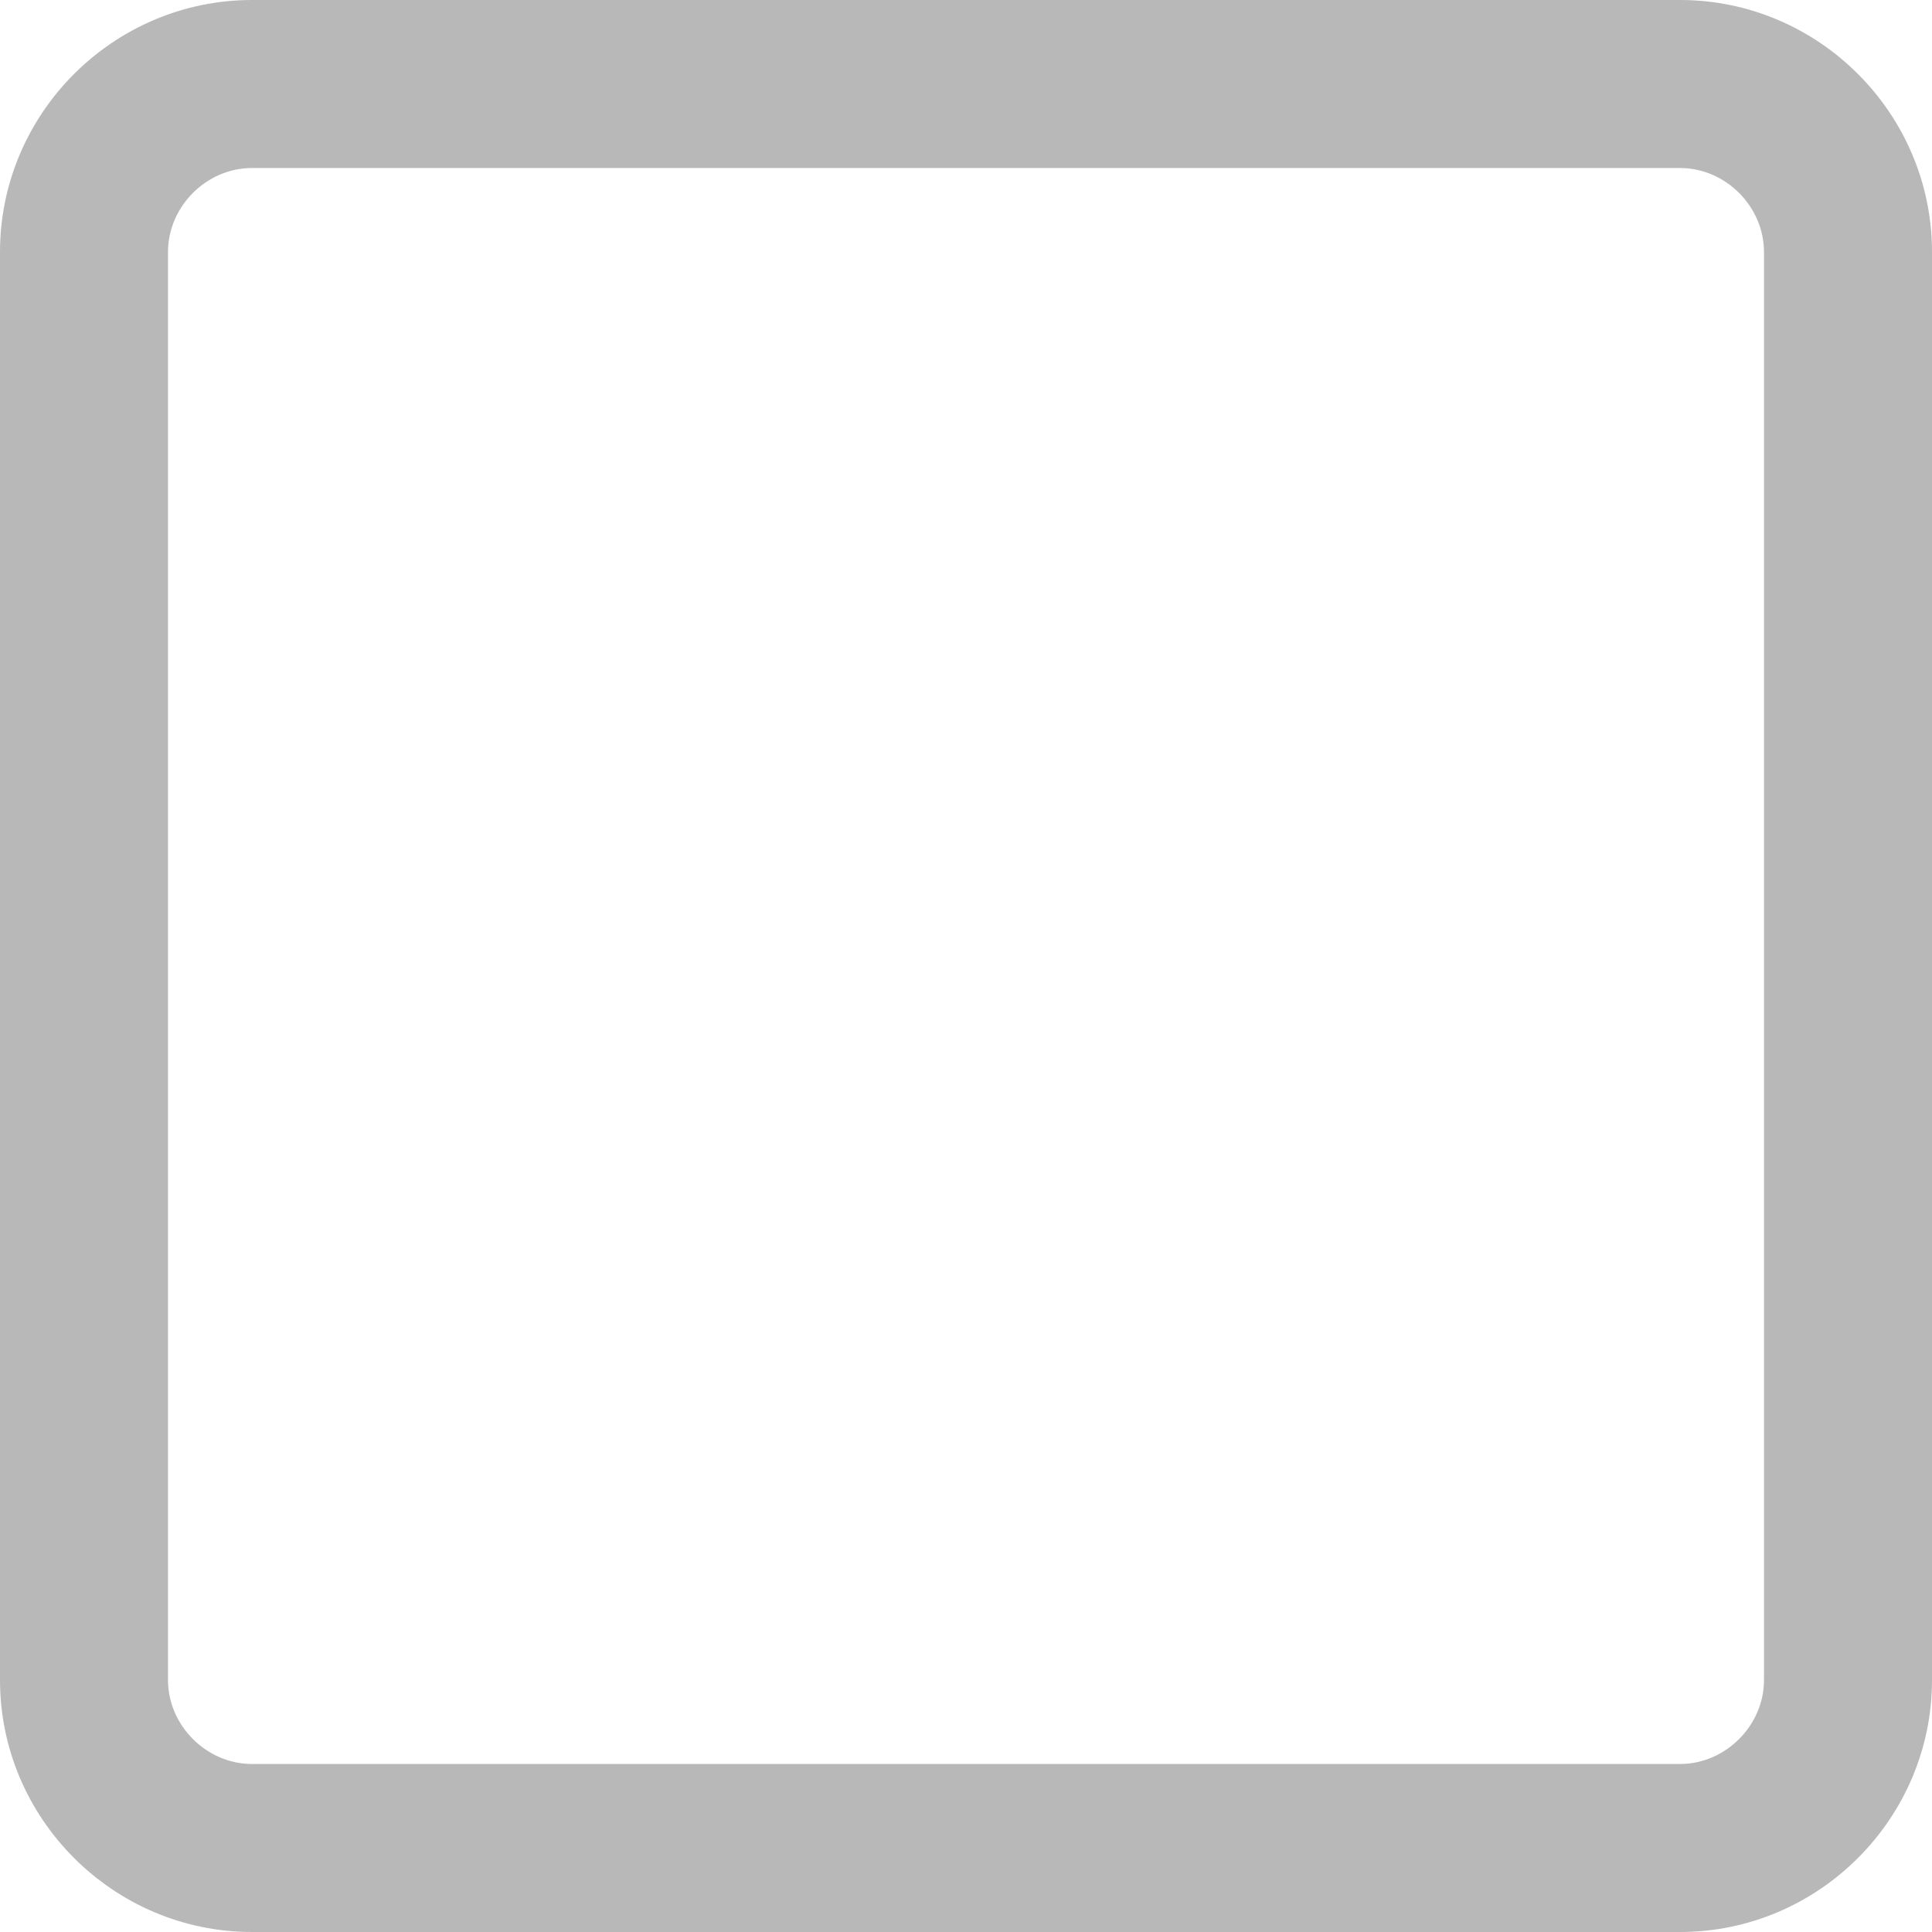
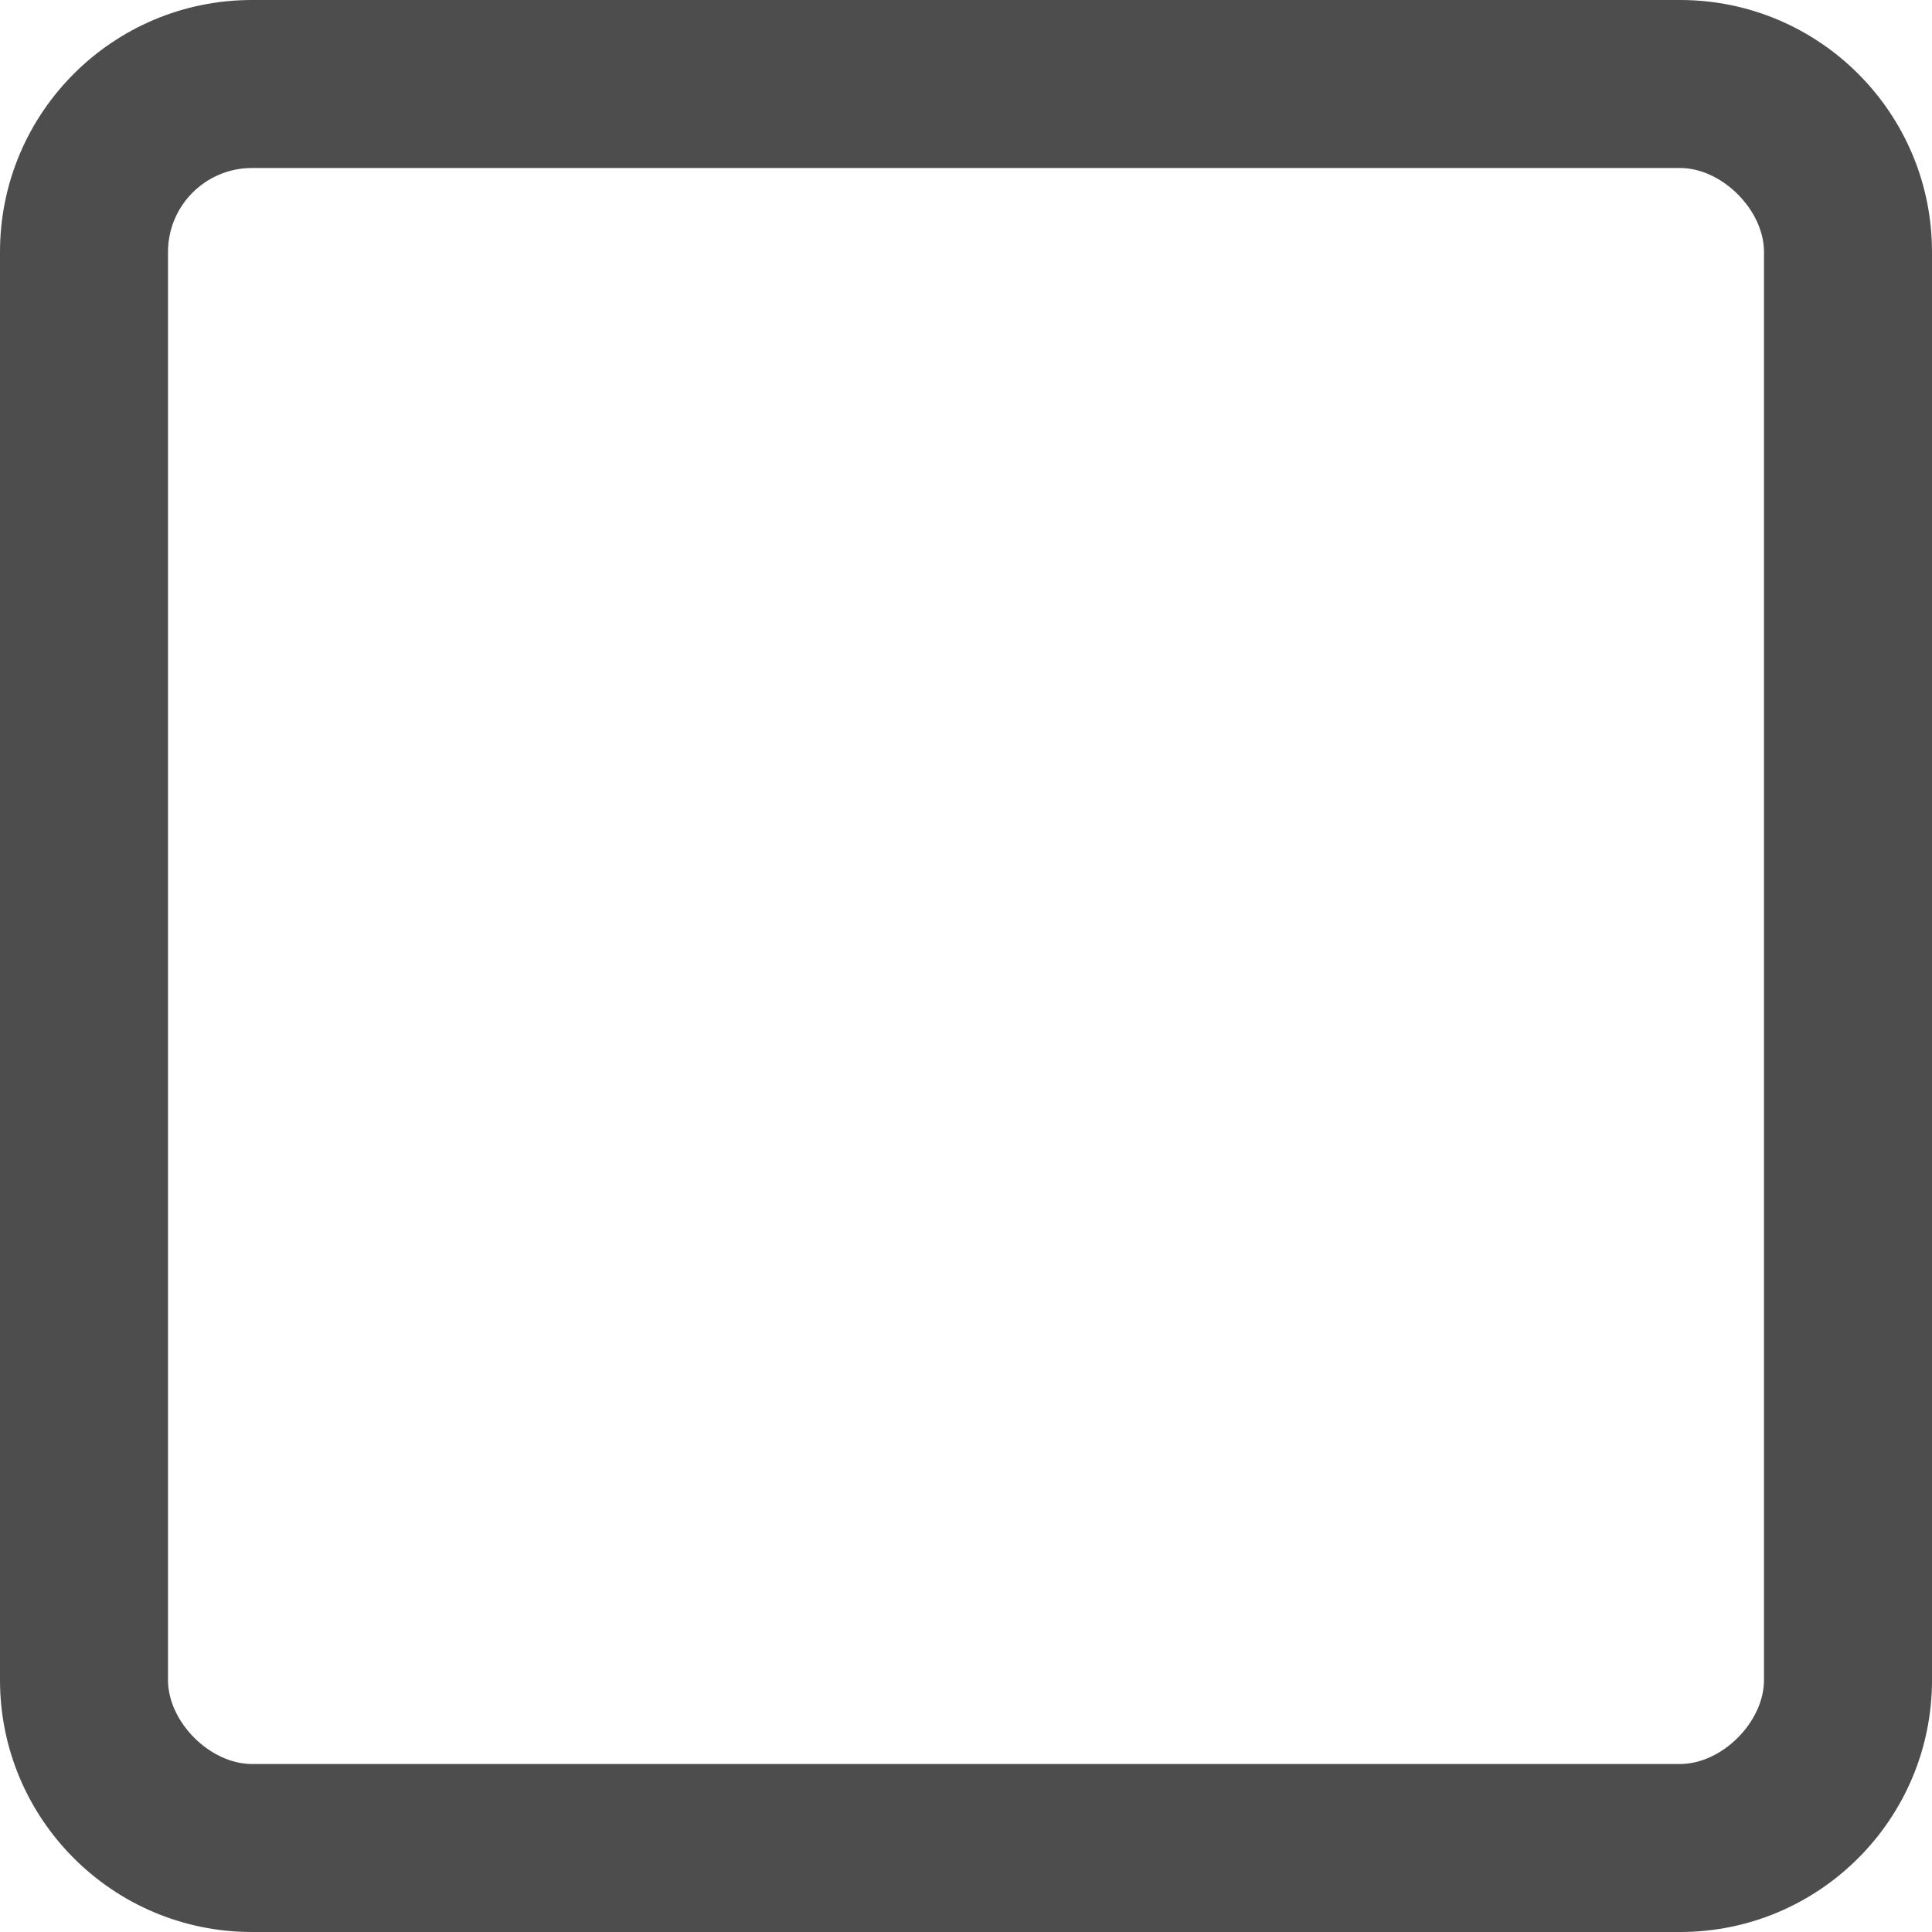
- <svg xmlns="http://www.w3.org/2000/svg" width="23" height="23" viewBox="0 0 23 23" fill="none">
-   <g opacity="0.4">
-     <path fill-rule="evenodd" clip-rule="evenodd" d="M3 0H20C21.65 0 23 1.35 23 3V20C23 21.65 21.65 23 20 23H3C1.35 23 0 21.65 0 20V3C0 1.35 1.35 0 3 0ZM21 3C21 2.458 20.542 2 20 2H3C2.458 2 2 2.458 2 3V20C2 20.542 2.458 21 3 21H20C20.542 21 21 20.542 21 20V3Z" fill="#4D4D4D" />
-   </g>
+ <svg xmlns="http://www.w3.org/2000/svg" width="23" height="23" fill="none">
+   <path fill-rule="evenodd" clip-rule="evenodd" d="M3 0h17a3 3 0 013 3v17a3 3 0 01-3 3H3a3 3 0 01-3-3V3a3 3 0 013-3zm18 3c0-.5-.5-1-1-1H3a1 1 0 00-1 1v17c0 .5.5 1 1 1h17c.5 0 1-.5 1-1V3z" fill="#4D4D4D" />
</svg>
